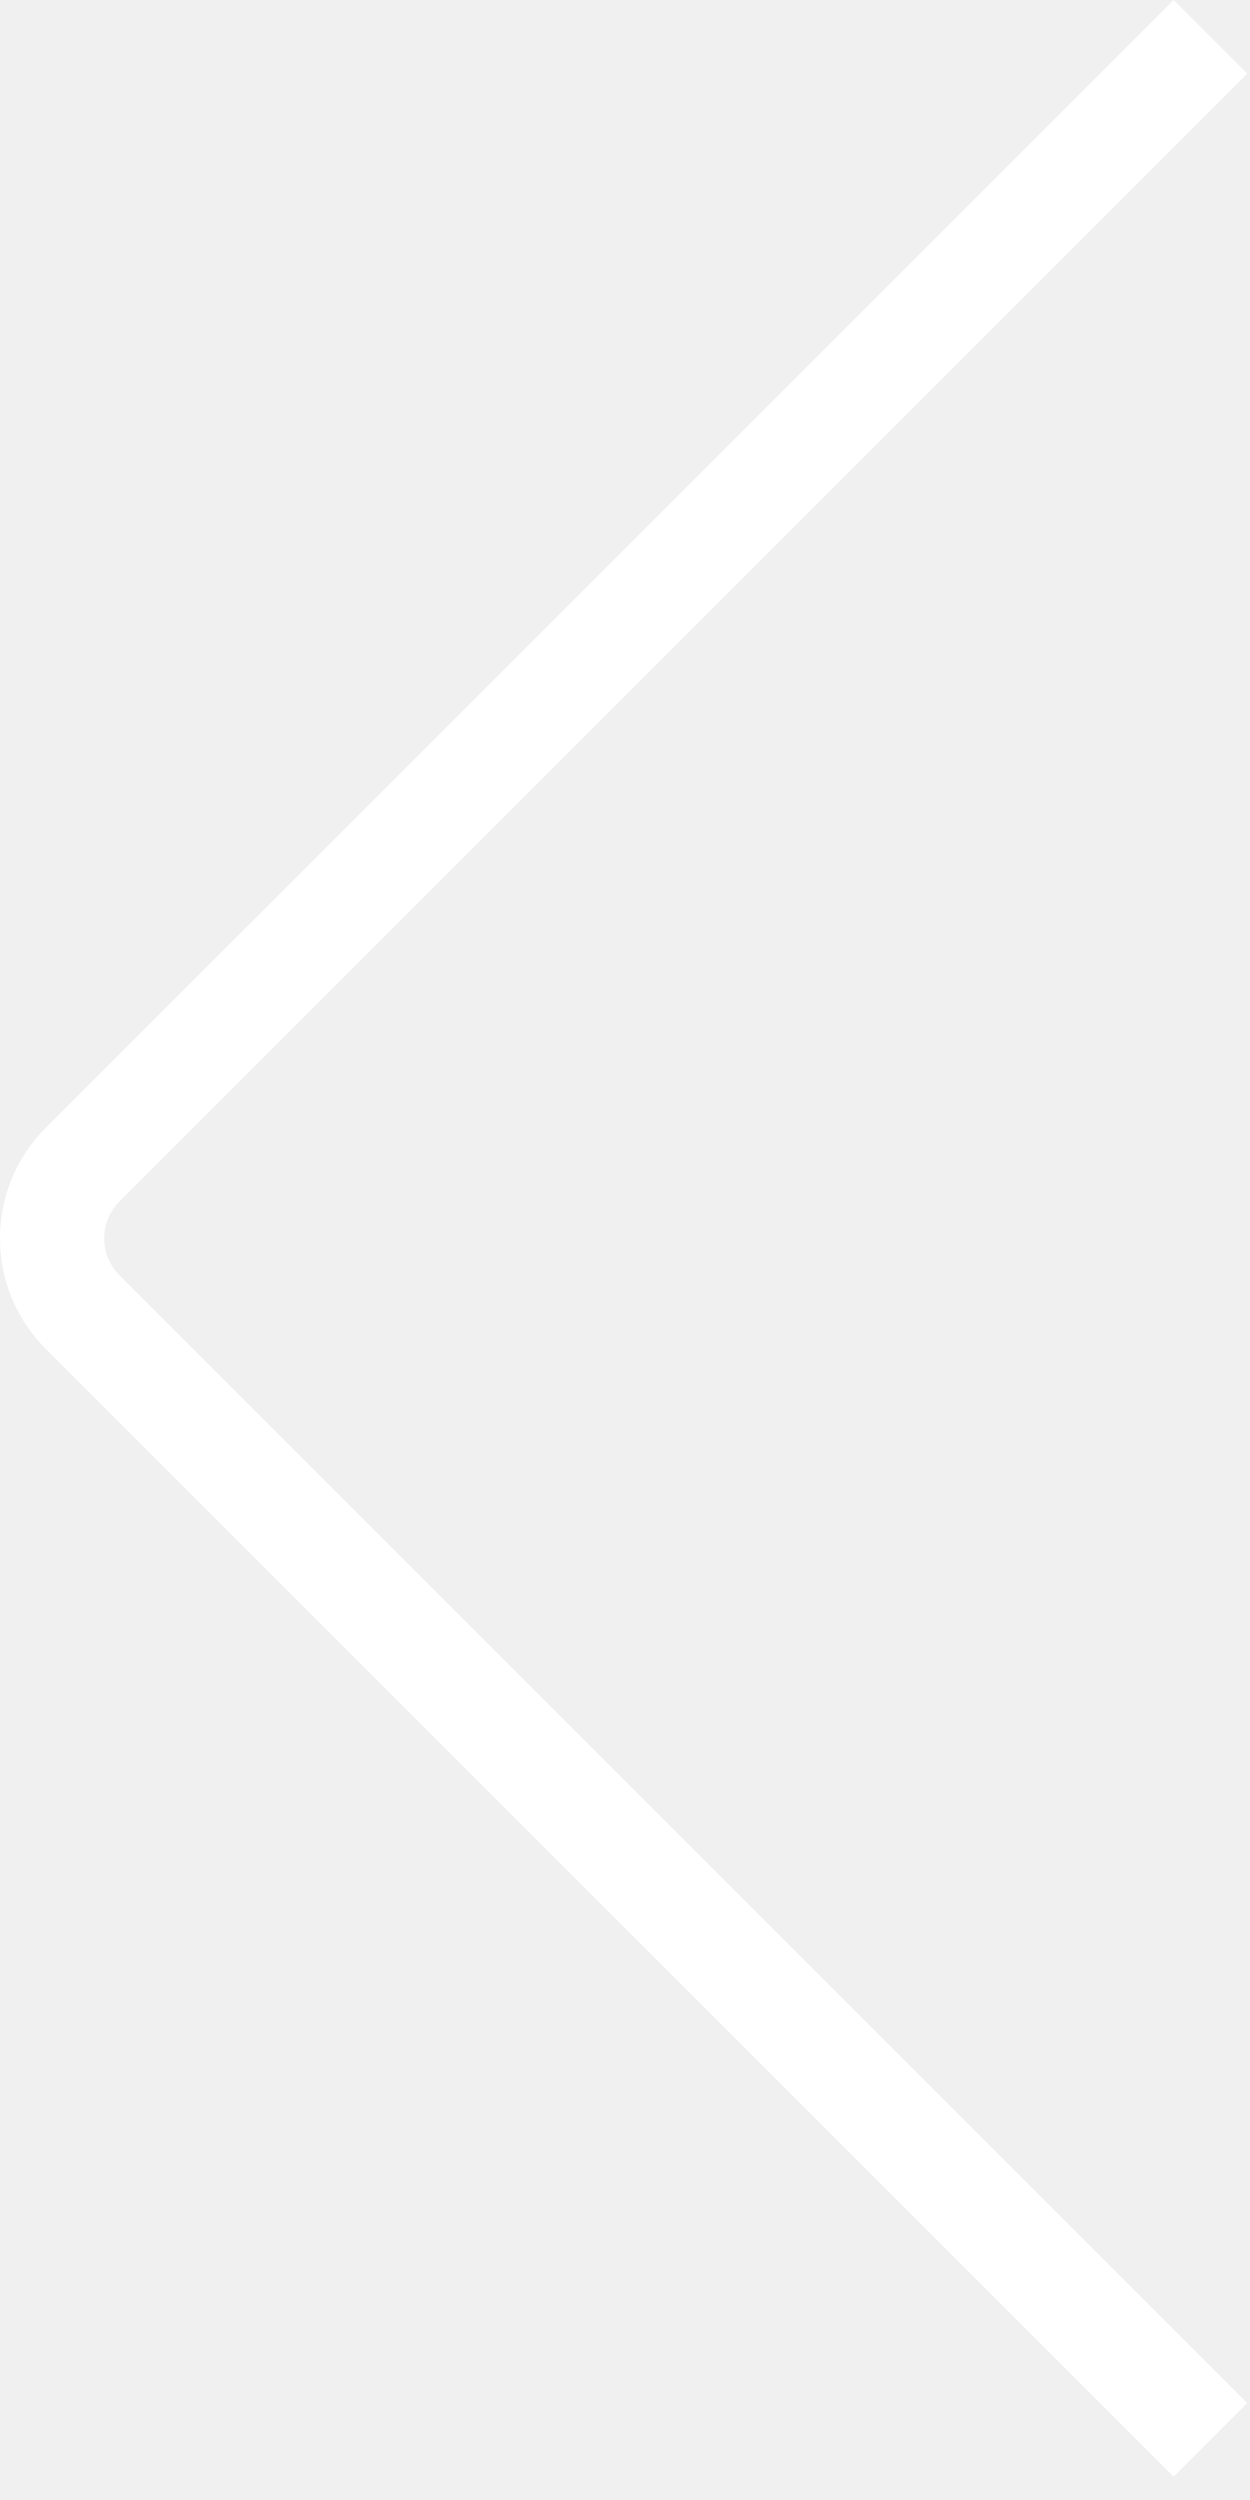
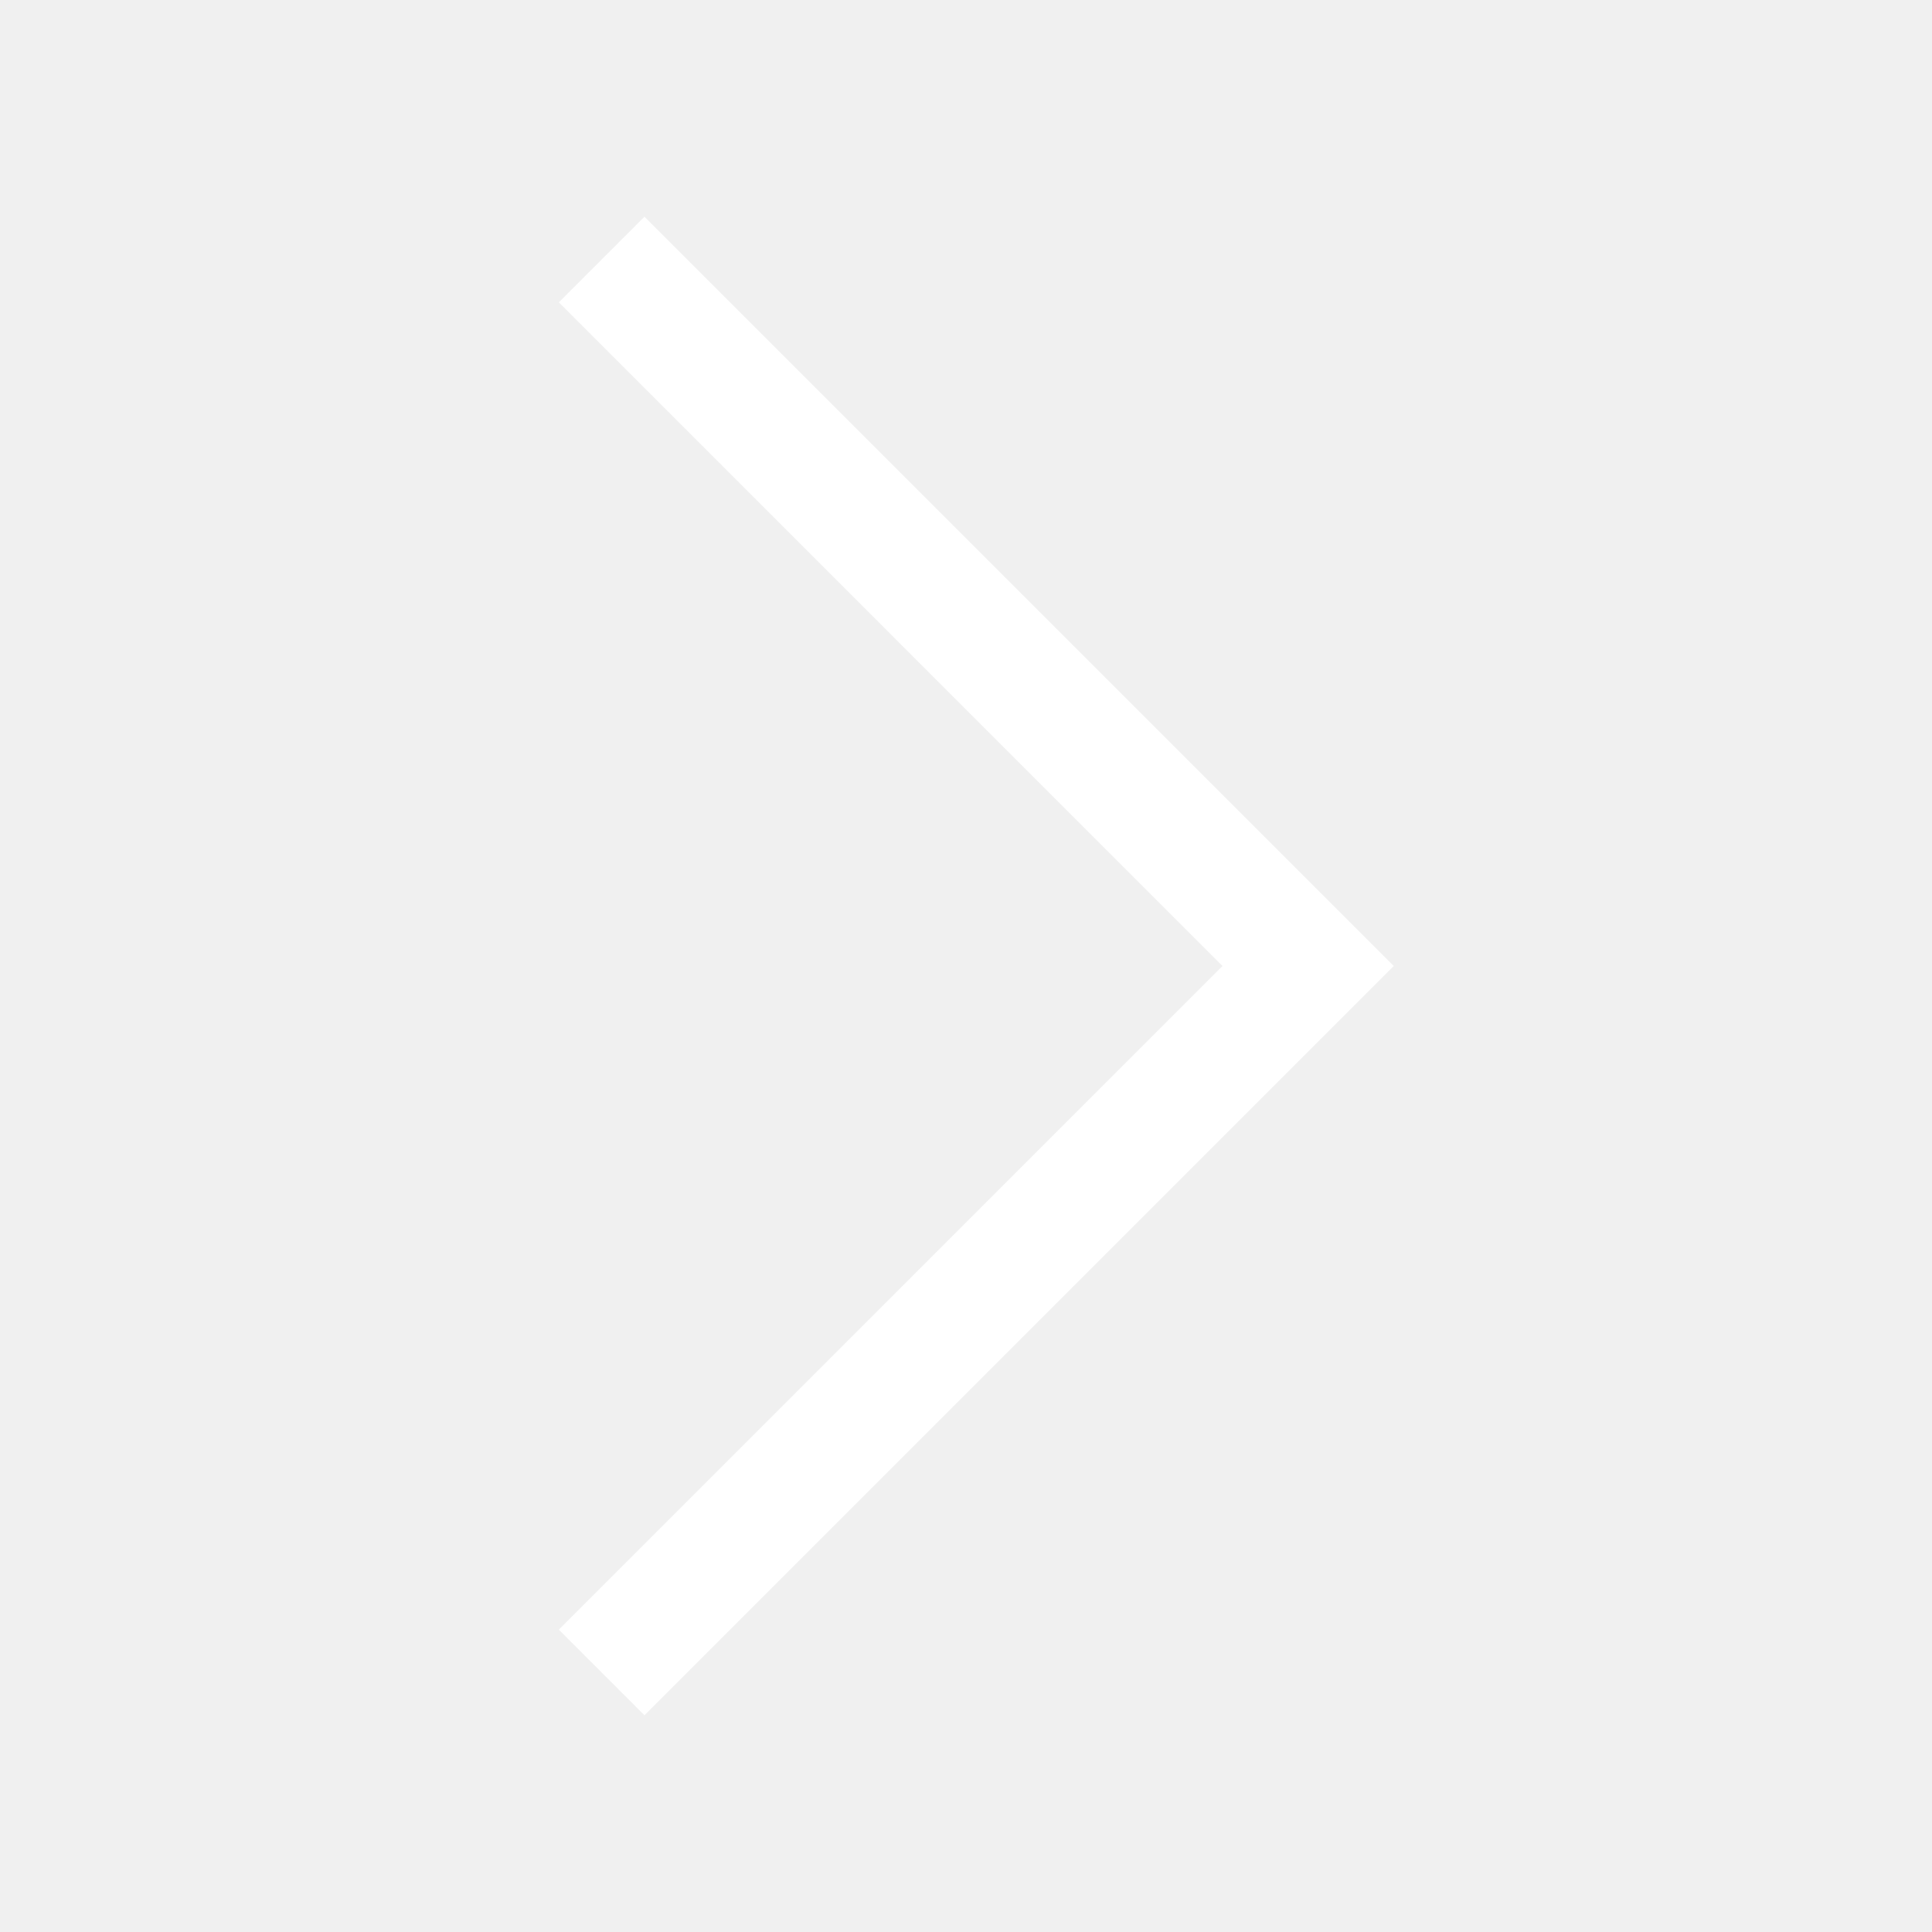
- <svg xmlns="http://www.w3.org/2000/svg" width="12" height="24" viewBox="0 0 12 24" fill="none">
-   <path d="M11.267 23.776L0.439 12.949C0.156 12.666 0 12.289 0 11.888C0 11.487 0.156 11.111 0.439 10.827L11.267 0L11.974 0.707L1.146 11.534C1.052 11.629 1 11.754 1 11.888C1 12.022 1.052 12.147 1.146 12.242L11.973 23.069L11.267 23.776Z" fill="white" />
+ <svg xmlns="http://www.w3.org/2000/svg" height="24px" viewBox="0 -960 960 960" width="24px" fill="#FFFF">
+   <path d="m320.23-107.69-42.54-42.54L607.46-480 277.69-809.77l42.54-42.54L692.54-480 320.23-107.69Z" />
</svg>
